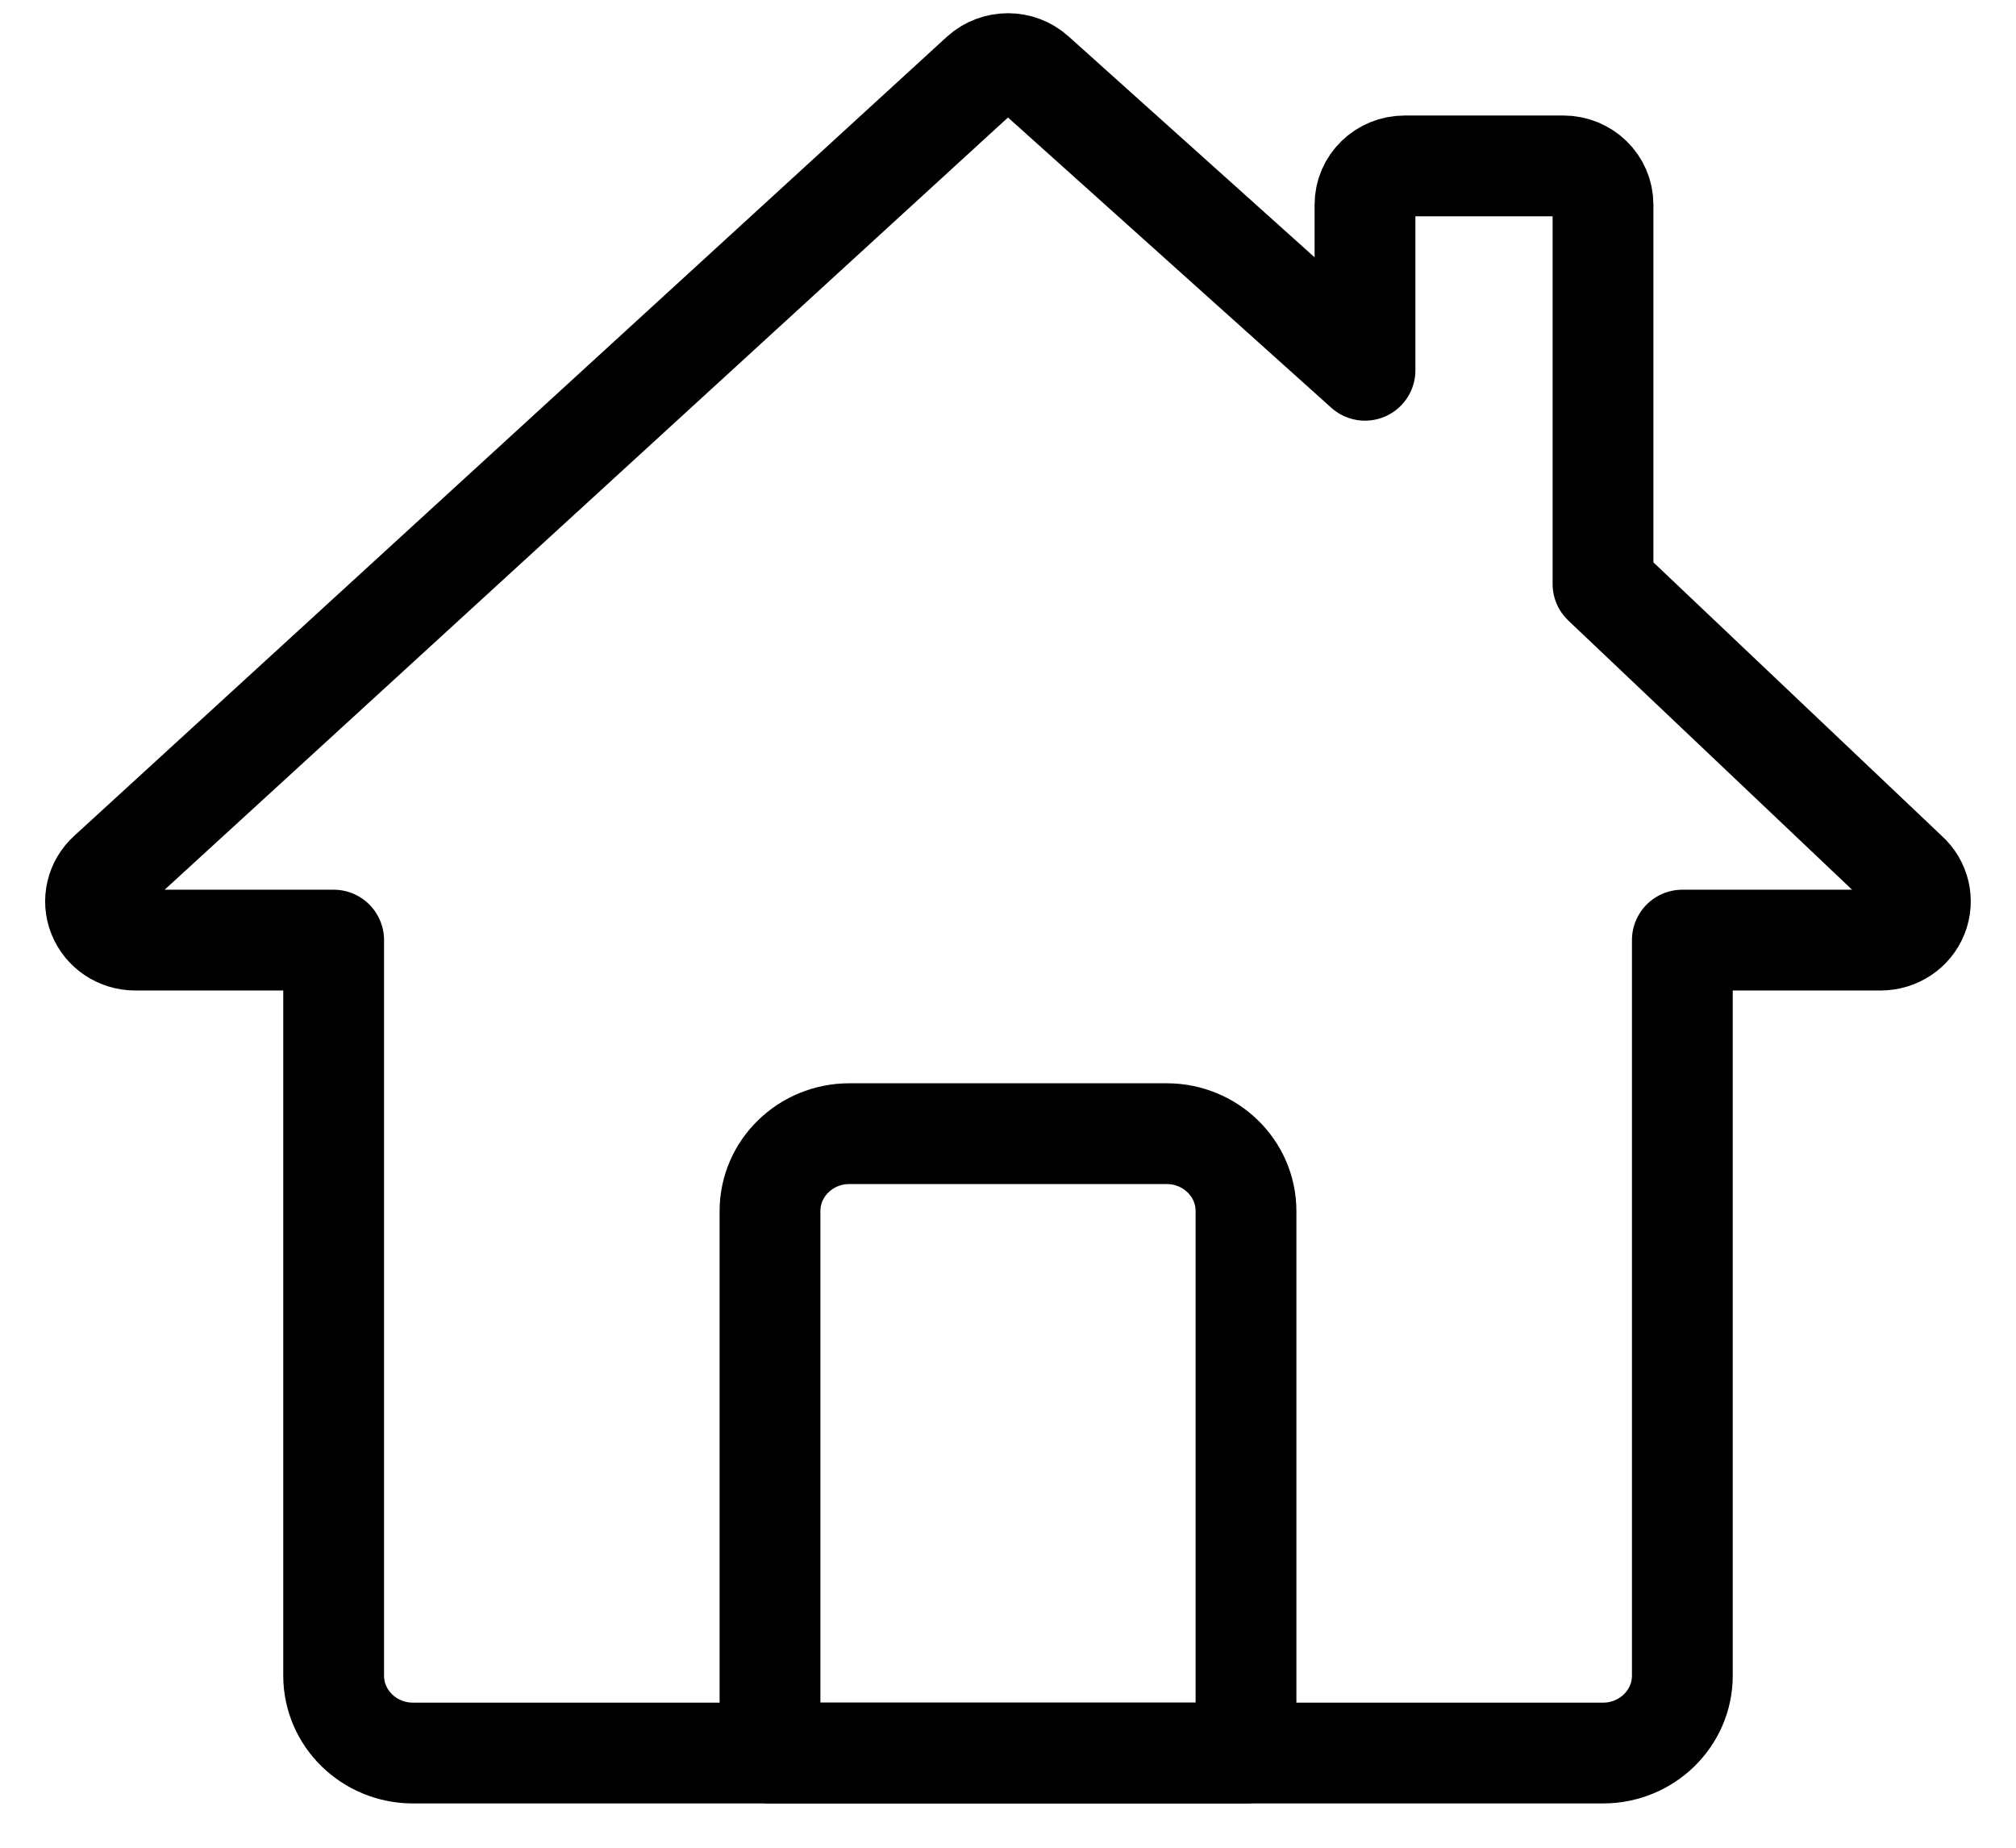
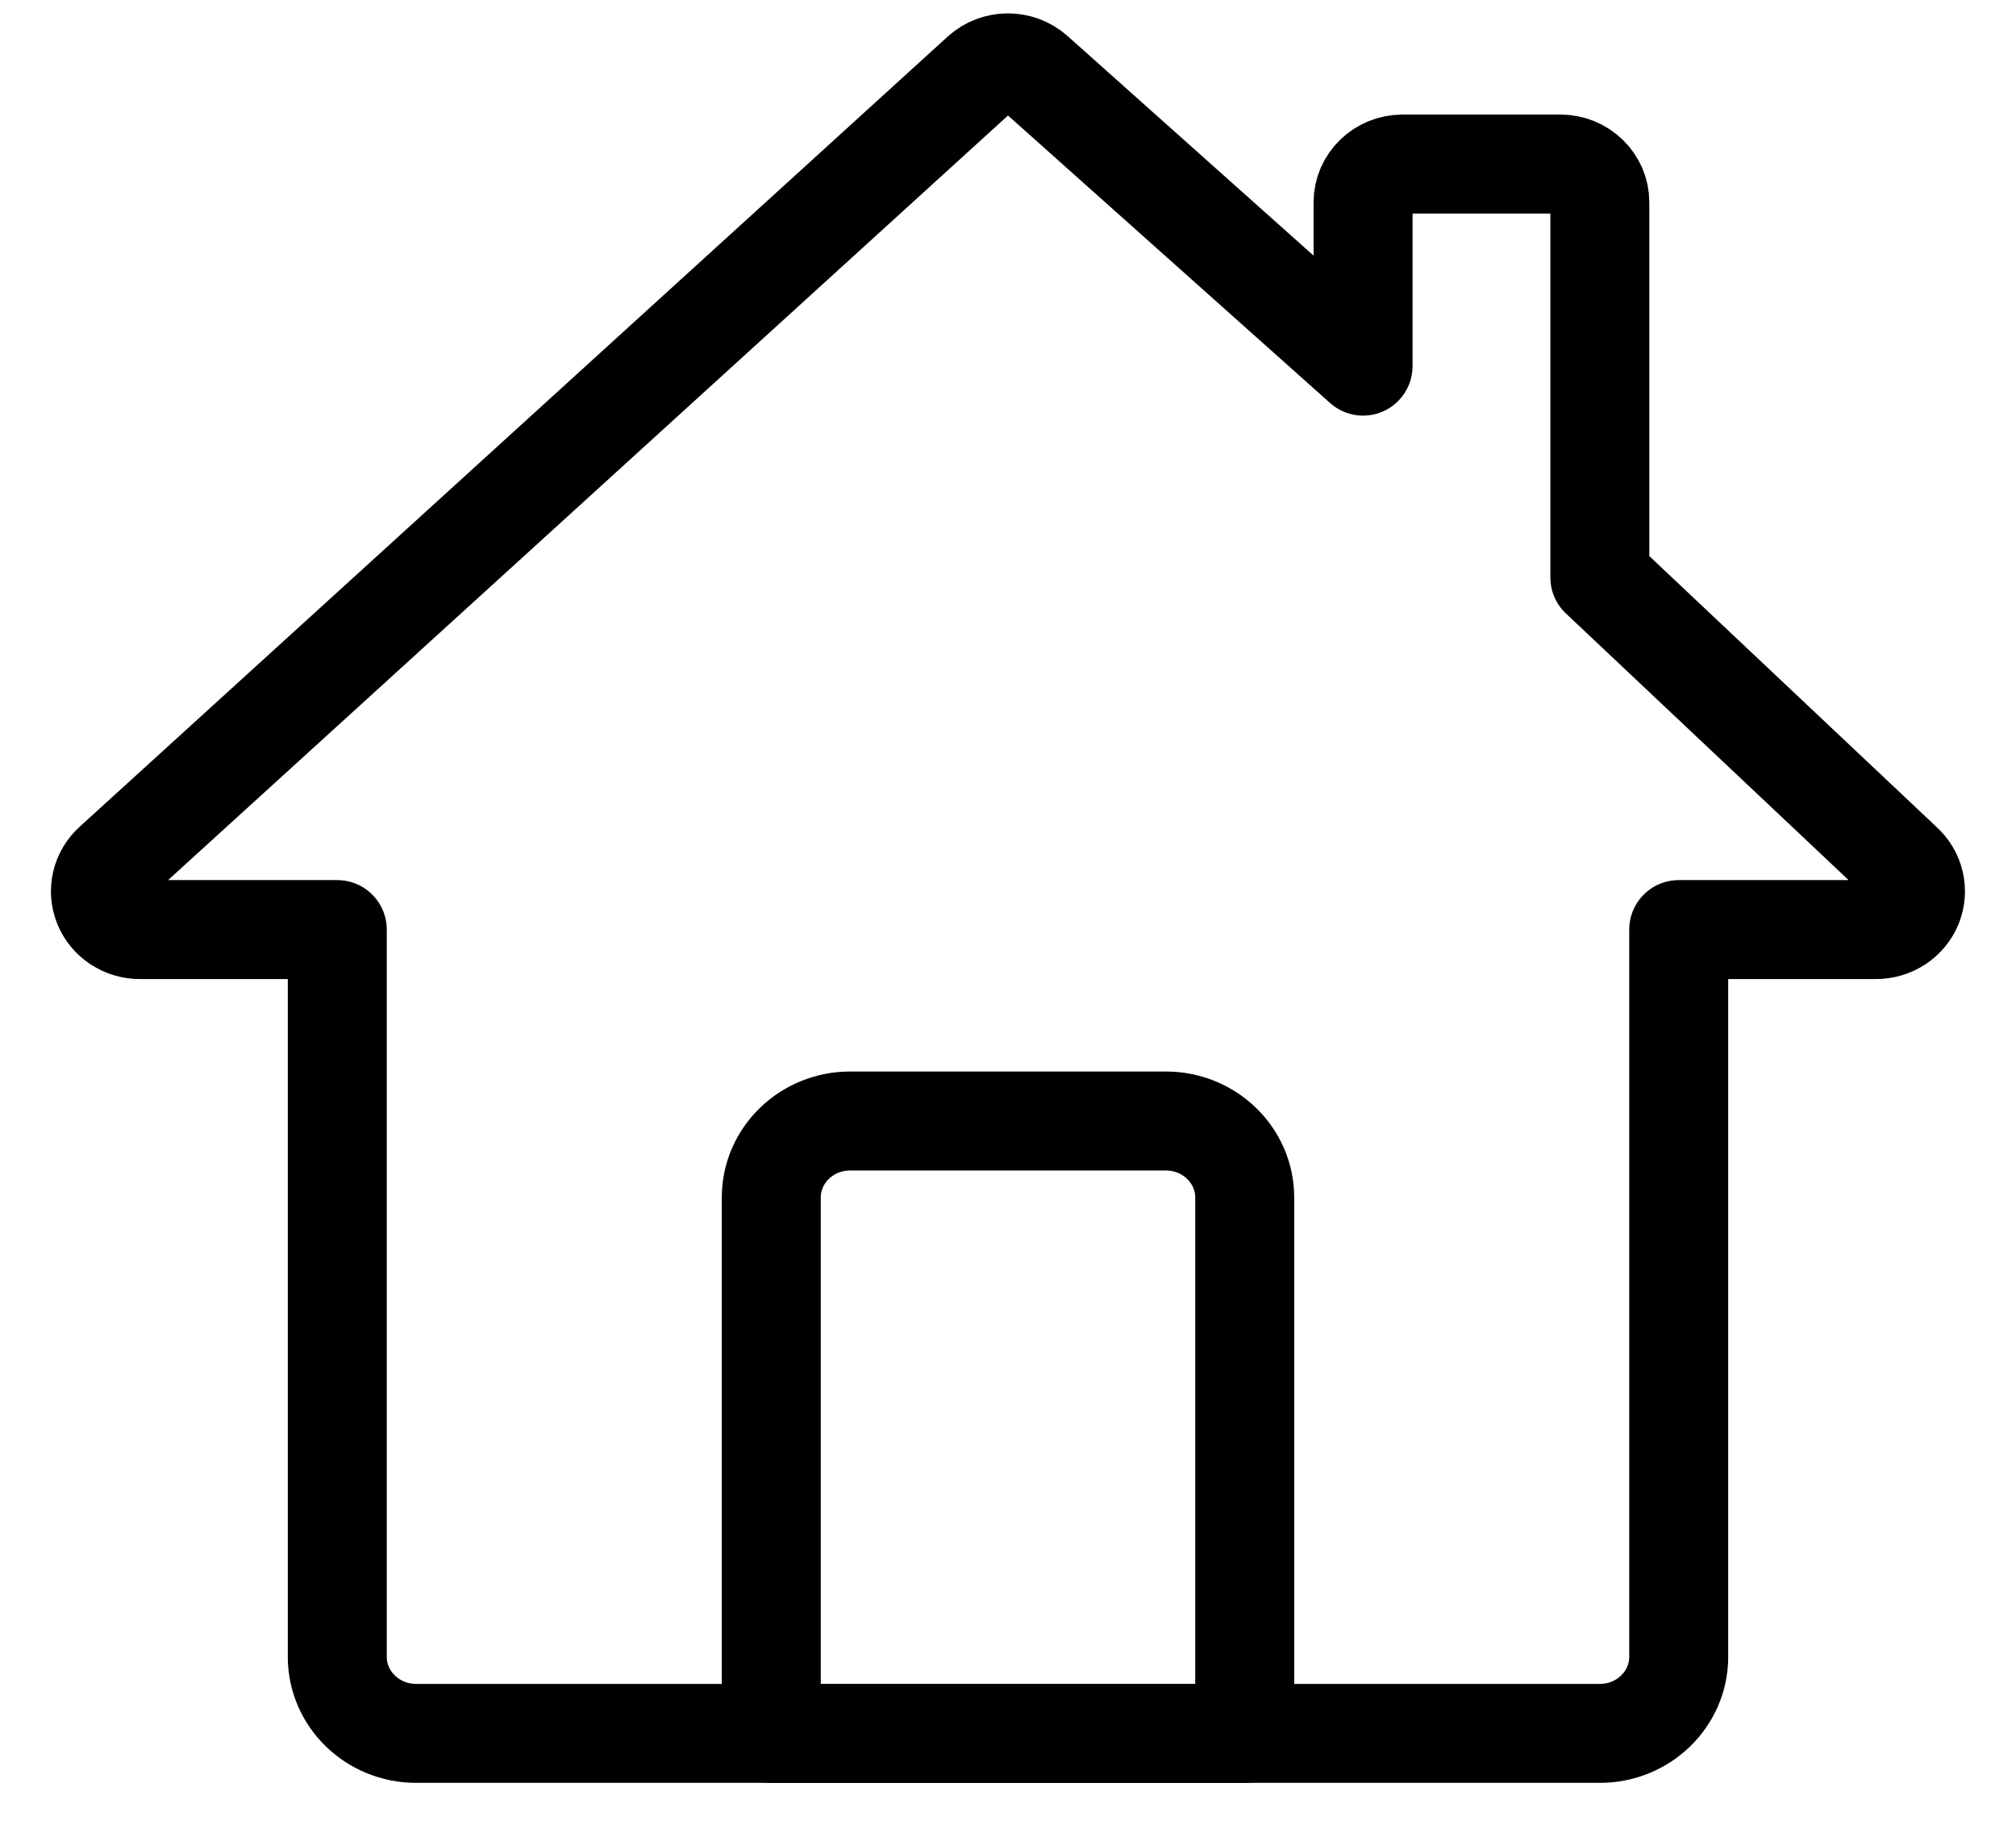
- <svg xmlns="http://www.w3.org/2000/svg" width="36px" height="33px" viewBox="0 0 36 33" version="1.1">
+ <svg xmlns="http://www.w3.org/2000/svg" width="33px" height="30px" viewBox="0 0 33 30" version="1.1">
  <g id="Page-1" stroke="none" stroke-width="1" fill="none" fill-rule="evenodd" stroke-linecap="round" stroke-linejoin="round">
-     <g id="iPhone-XR" transform="translate(-232, -90)" stroke="#000000" stroke-width="1.8">
-       <g id="icon-home" transform="translate(233, 90)">
-         <path d="M14.167,20.247 L19.833,20.247 C20.616,20.247 21.25,20.866 21.25,21.63 L21.25,31.309 L12.75,31.309 L12.75,21.63 C12.75,20.866 13.384,20.247 14.167,20.247 Z" id="Path" />
-         <path d="M27.625,10.43 L27.625,3.654 C27.625,3.272 27.308,2.963 26.917,2.963 L24.083,2.963 C23.692,2.963 23.375,3.272 23.375,3.654 L23.375,6.613 L17.479,1.319 C17.208,1.075 16.79,1.075 16.518,1.319 L0.935,15.59 C0.72,15.783 0.648,16.085 0.755,16.351 C0.862,16.617 1.124,16.791 1.417,16.79 L4.958,16.79 L4.958,29.926 C4.958,30.69 5.593,31.309 6.375,31.309 L27.625,31.309 C28.407,31.309 29.042,30.69 29.042,29.926 L29.042,16.79 L32.583,16.79 C32.875,16.79 33.138,16.616 33.244,16.35 C33.35,16.085 33.279,15.783 33.064,15.59 L27.625,10.43 Z" id="Path" />
+     <g id="iPhone-XR" transform="translate(-234, -92)" stroke="#000000" stroke-width="1.62">
+       <g id="icon-home" transform="translate(235, 92)">
+         <path d="M12.917,18.349 L18.083,18.349 C18.797,18.349 19.375,18.91 19.375,19.602 L19.375,28.373 L11.625,28.373 L11.625,19.602 C11.625,18.91 12.203,18.349 12.917,18.349 Z" id="Path" />
+         <path d="M25.188,9.452 L25.188,3.312 C25.188,2.966 24.898,2.685 24.542,2.685 L21.958,2.685 C21.602,2.685 21.312,2.966 21.312,3.312 L21.312,5.993 L15.937,1.195 C15.689,0.974 15.308,0.974 15.061,1.195 L0.853,14.128 C0.656,14.303 0.591,14.577 0.688,14.818 C0.786,15.059 1.025,15.217 1.292,15.216 L4.521,15.216 L4.521,27.12 C4.521,27.812 5.099,28.373 5.812,28.373 L25.188,28.373 C25.901,28.373 26.479,27.812 26.479,27.12 L26.479,15.216 L29.708,15.216 C29.975,15.216 30.214,15.058 30.311,14.817 C30.407,14.577 30.342,14.303 30.146,14.128 L25.188,9.452 Z" id="Path" />
      </g>
    </g>
  </g>
</svg>
